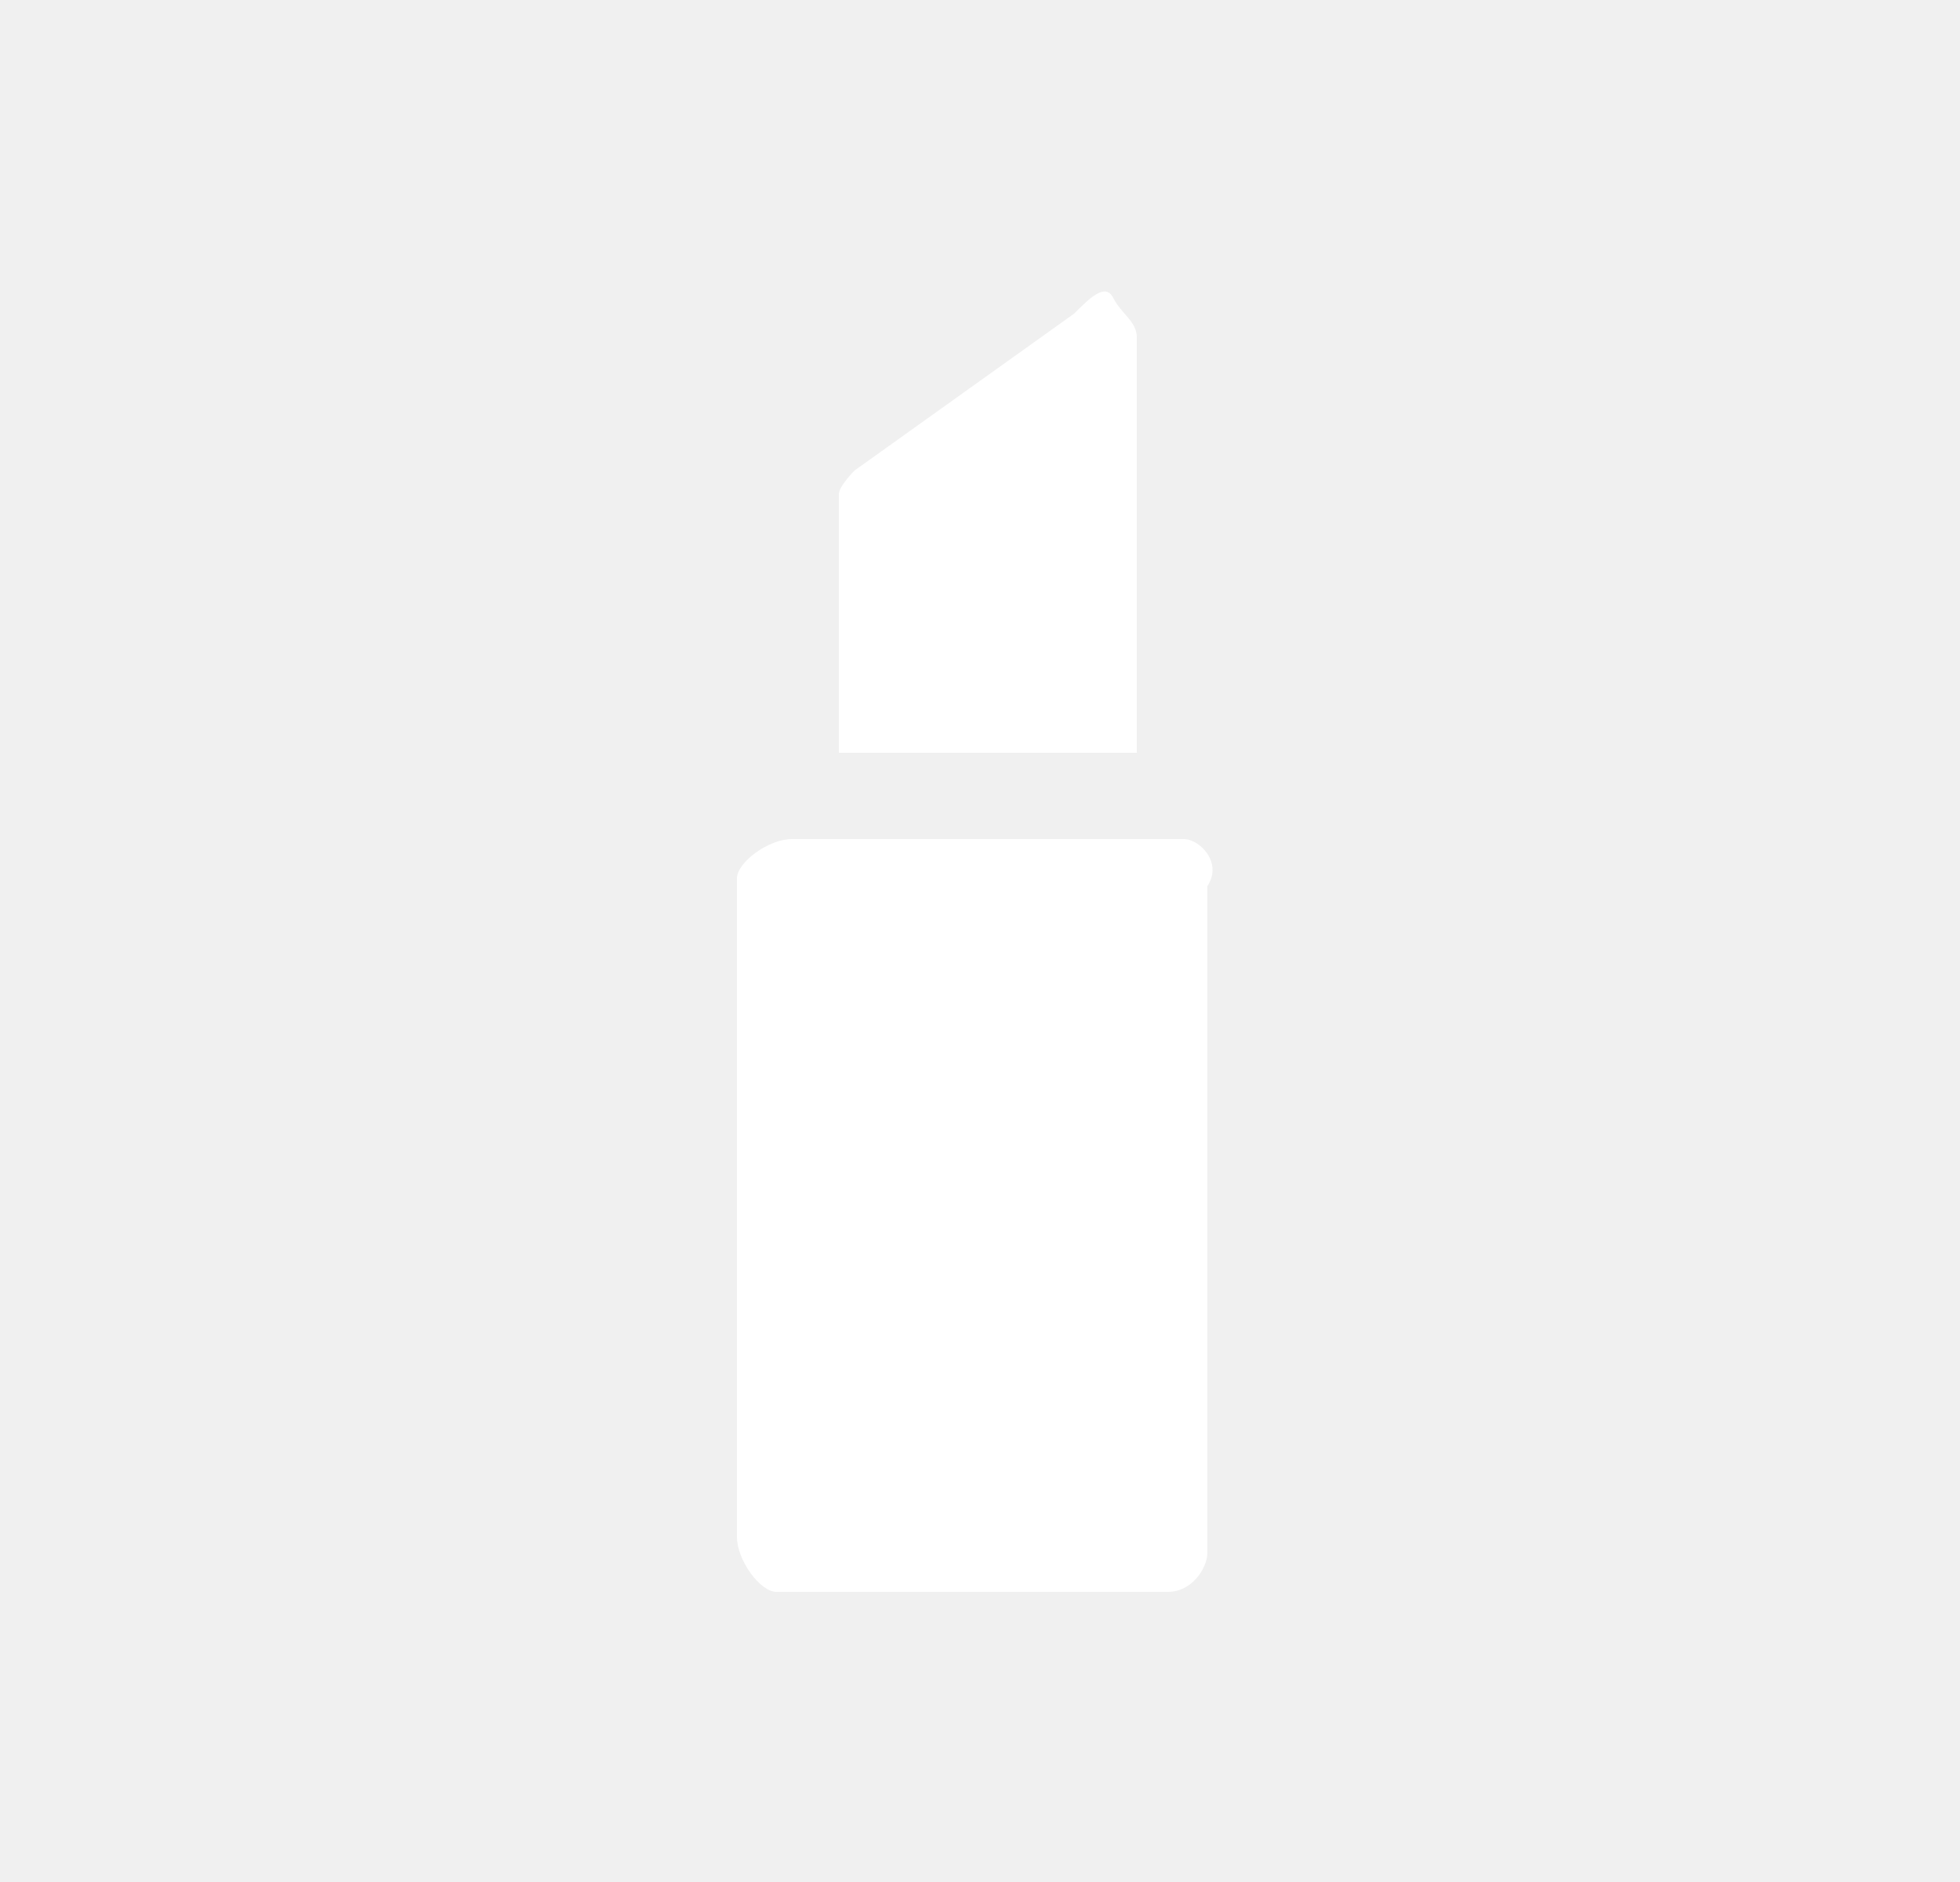
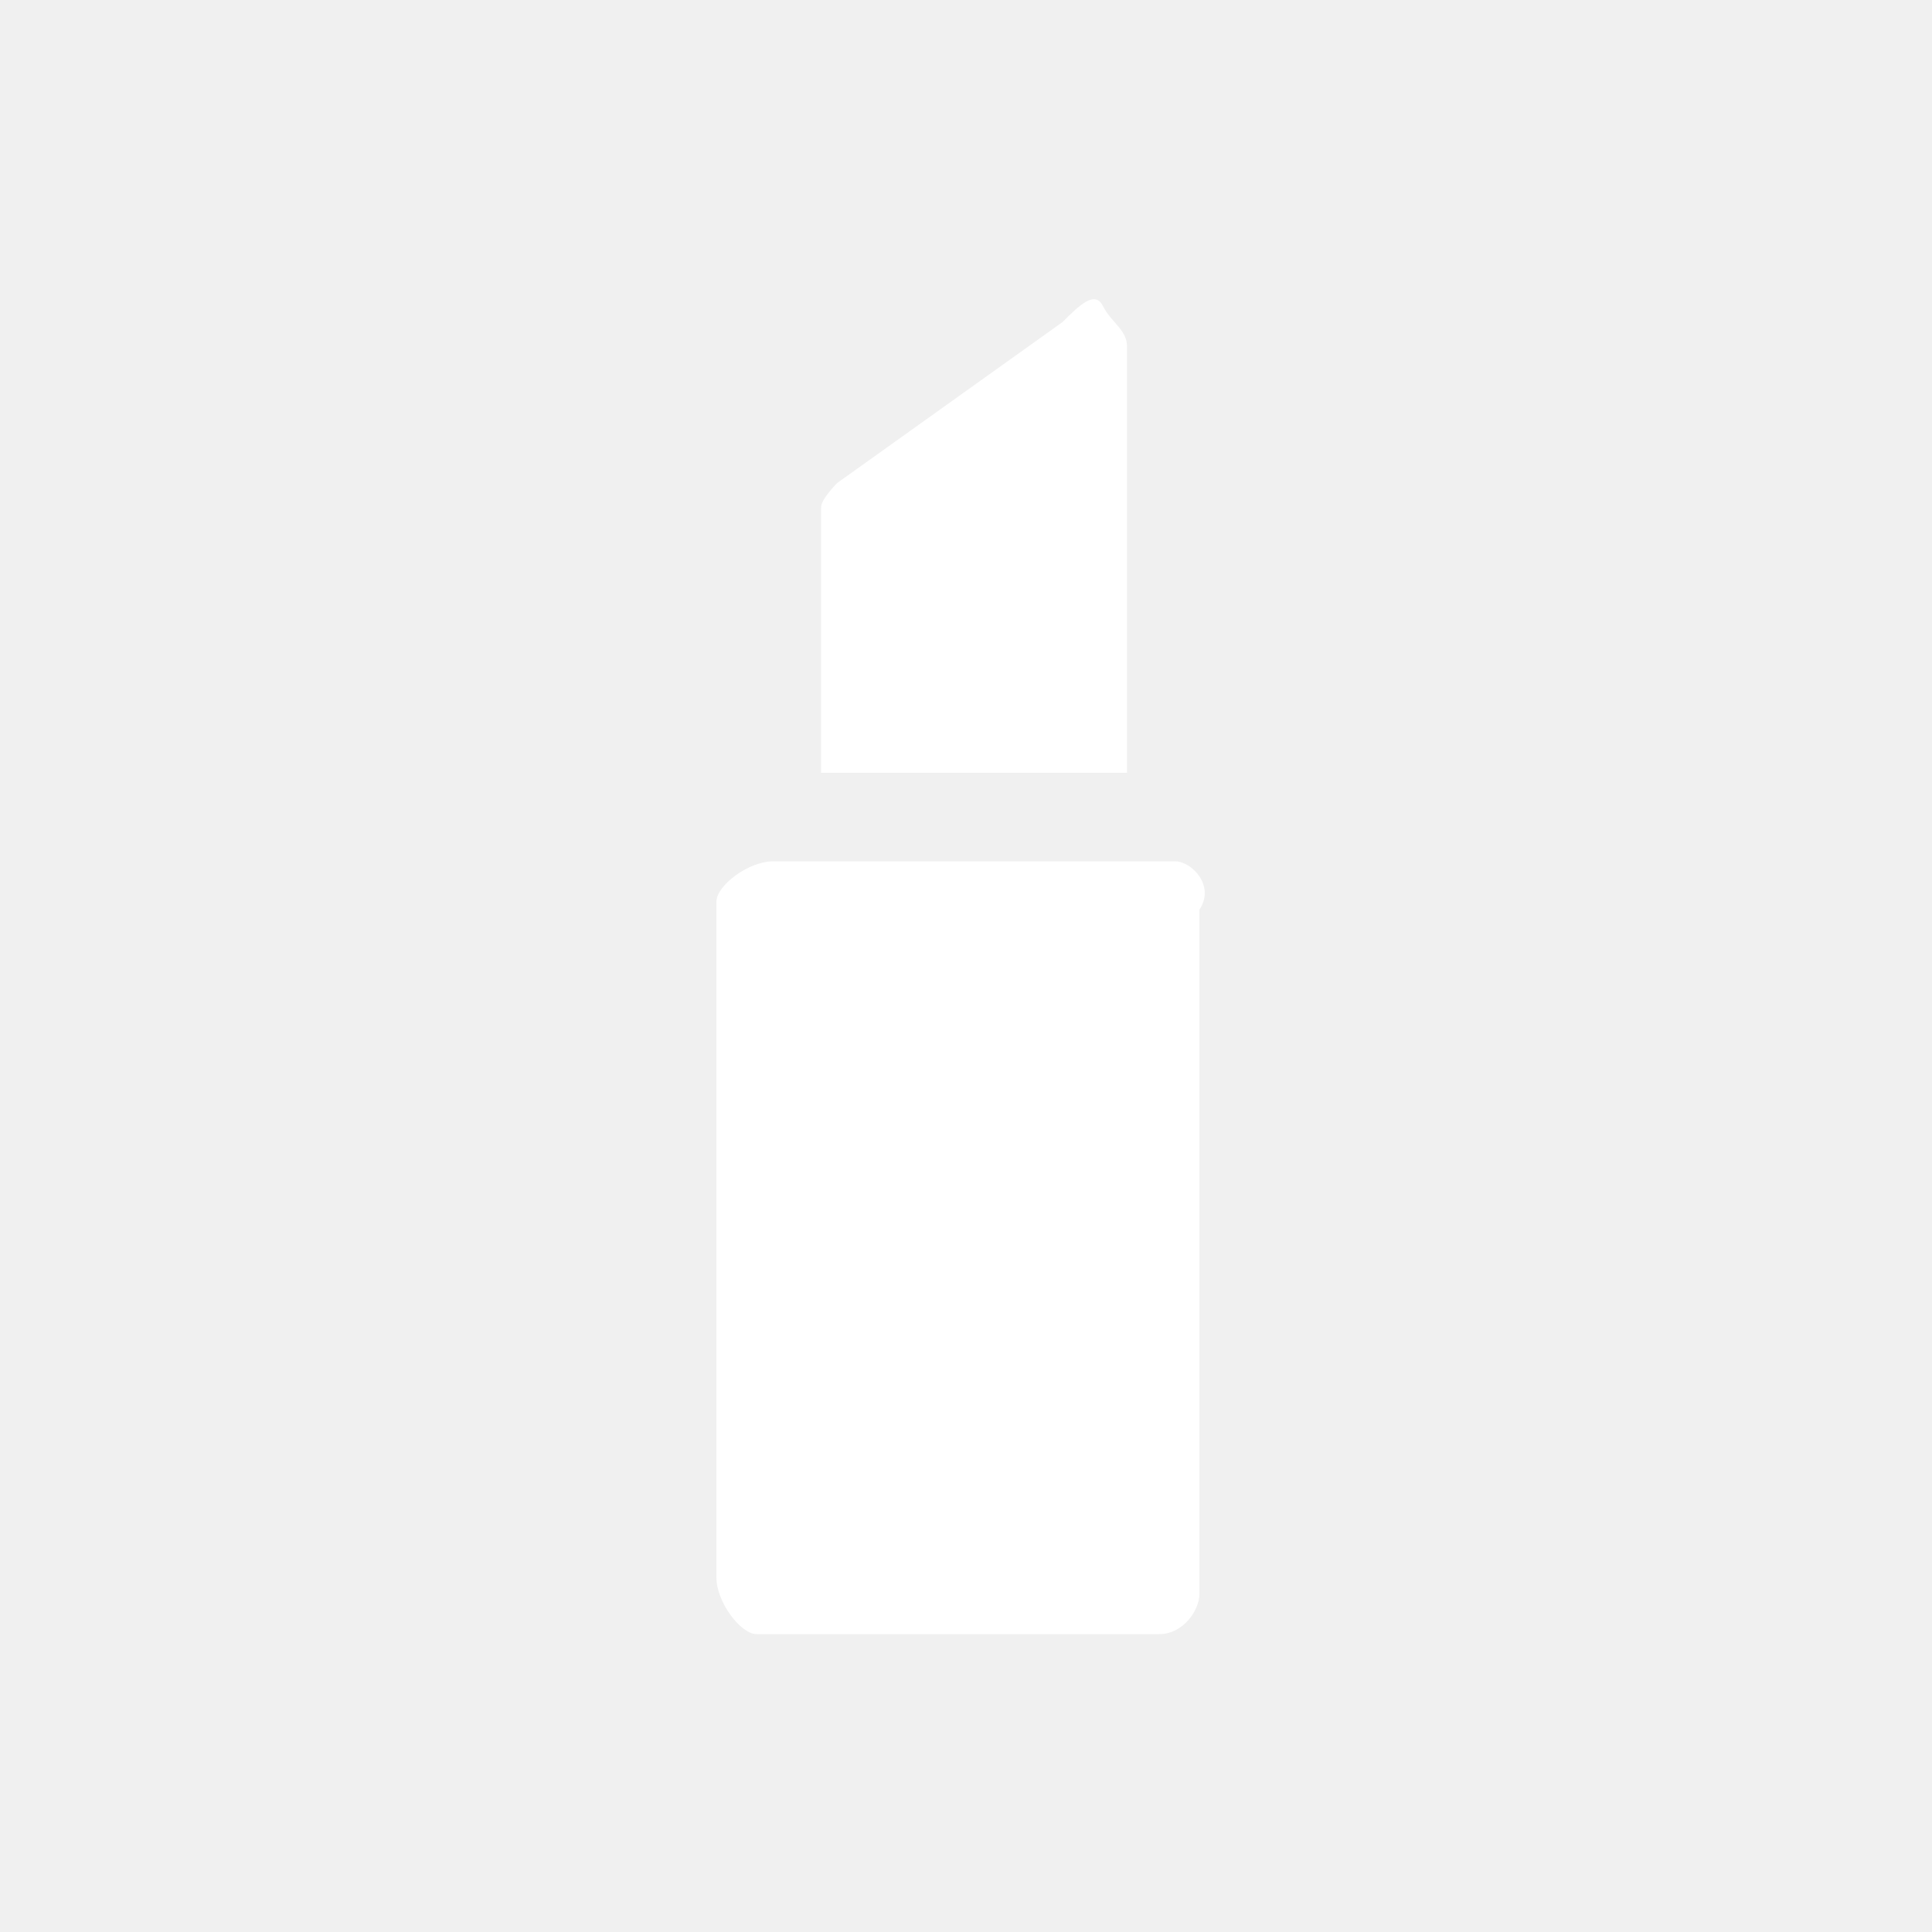
- <svg xmlns="http://www.w3.org/2000/svg" version="1.1" id="레이어_1" x="0px" y="0px" viewBox="0 0 25 24" style="enable-background:new 0 0 25 24;" xml:space="preserve">
+ <svg xmlns="http://www.w3.org/2000/svg" version="1.1" id="레이어_1" x="0px" y="0px" viewBox="0 0 24 24" style="enable-background:new 0 0 24 24;" xml:space="preserve">
  <style type="text/css">
	.st0{fill:#FFFFFF;}
</style>
-   <path class="st0" d="M15.1,10.7h-5c-0.3,0-0.7,0.3-0.7,0.5v8.4c0,0.3,0.3,0.7,0.5,0.7h5c0.3,0,0.5-0.3,0.5-0.5v-8.5  C15.6,11,15.3,10.7,15.1,10.7L15.1,10.7z M14.5,4.3c0-0.2-0.2-0.3-0.3-0.5s-0.3,0-0.5,0.2l-2.8,2c0,0-0.2,0.2-0.2,0.3v3.3h3.8  L14.5,4.3L14.5,4.3z" />
+   <path class="st0" d="M14.6,10.7h-5c-0.3,0-0.7,0.3-0.7,0.5v8.4c0,0.3,0.3,0.7,0.5,0.7h5c0.3,0,0.5-0.3,0.5-0.5v-8.5  C15.1,11,14.8,10.7,14.6,10.7L14.6,10.7z M14,4.3c0-0.2-0.2-0.3-0.3-0.5s-0.3,0-0.5,0.2l-2.8,2c0,0-0.2,0.2-0.2,0.3v3.3H14V4.3  L14,4.3z" />
</svg>
